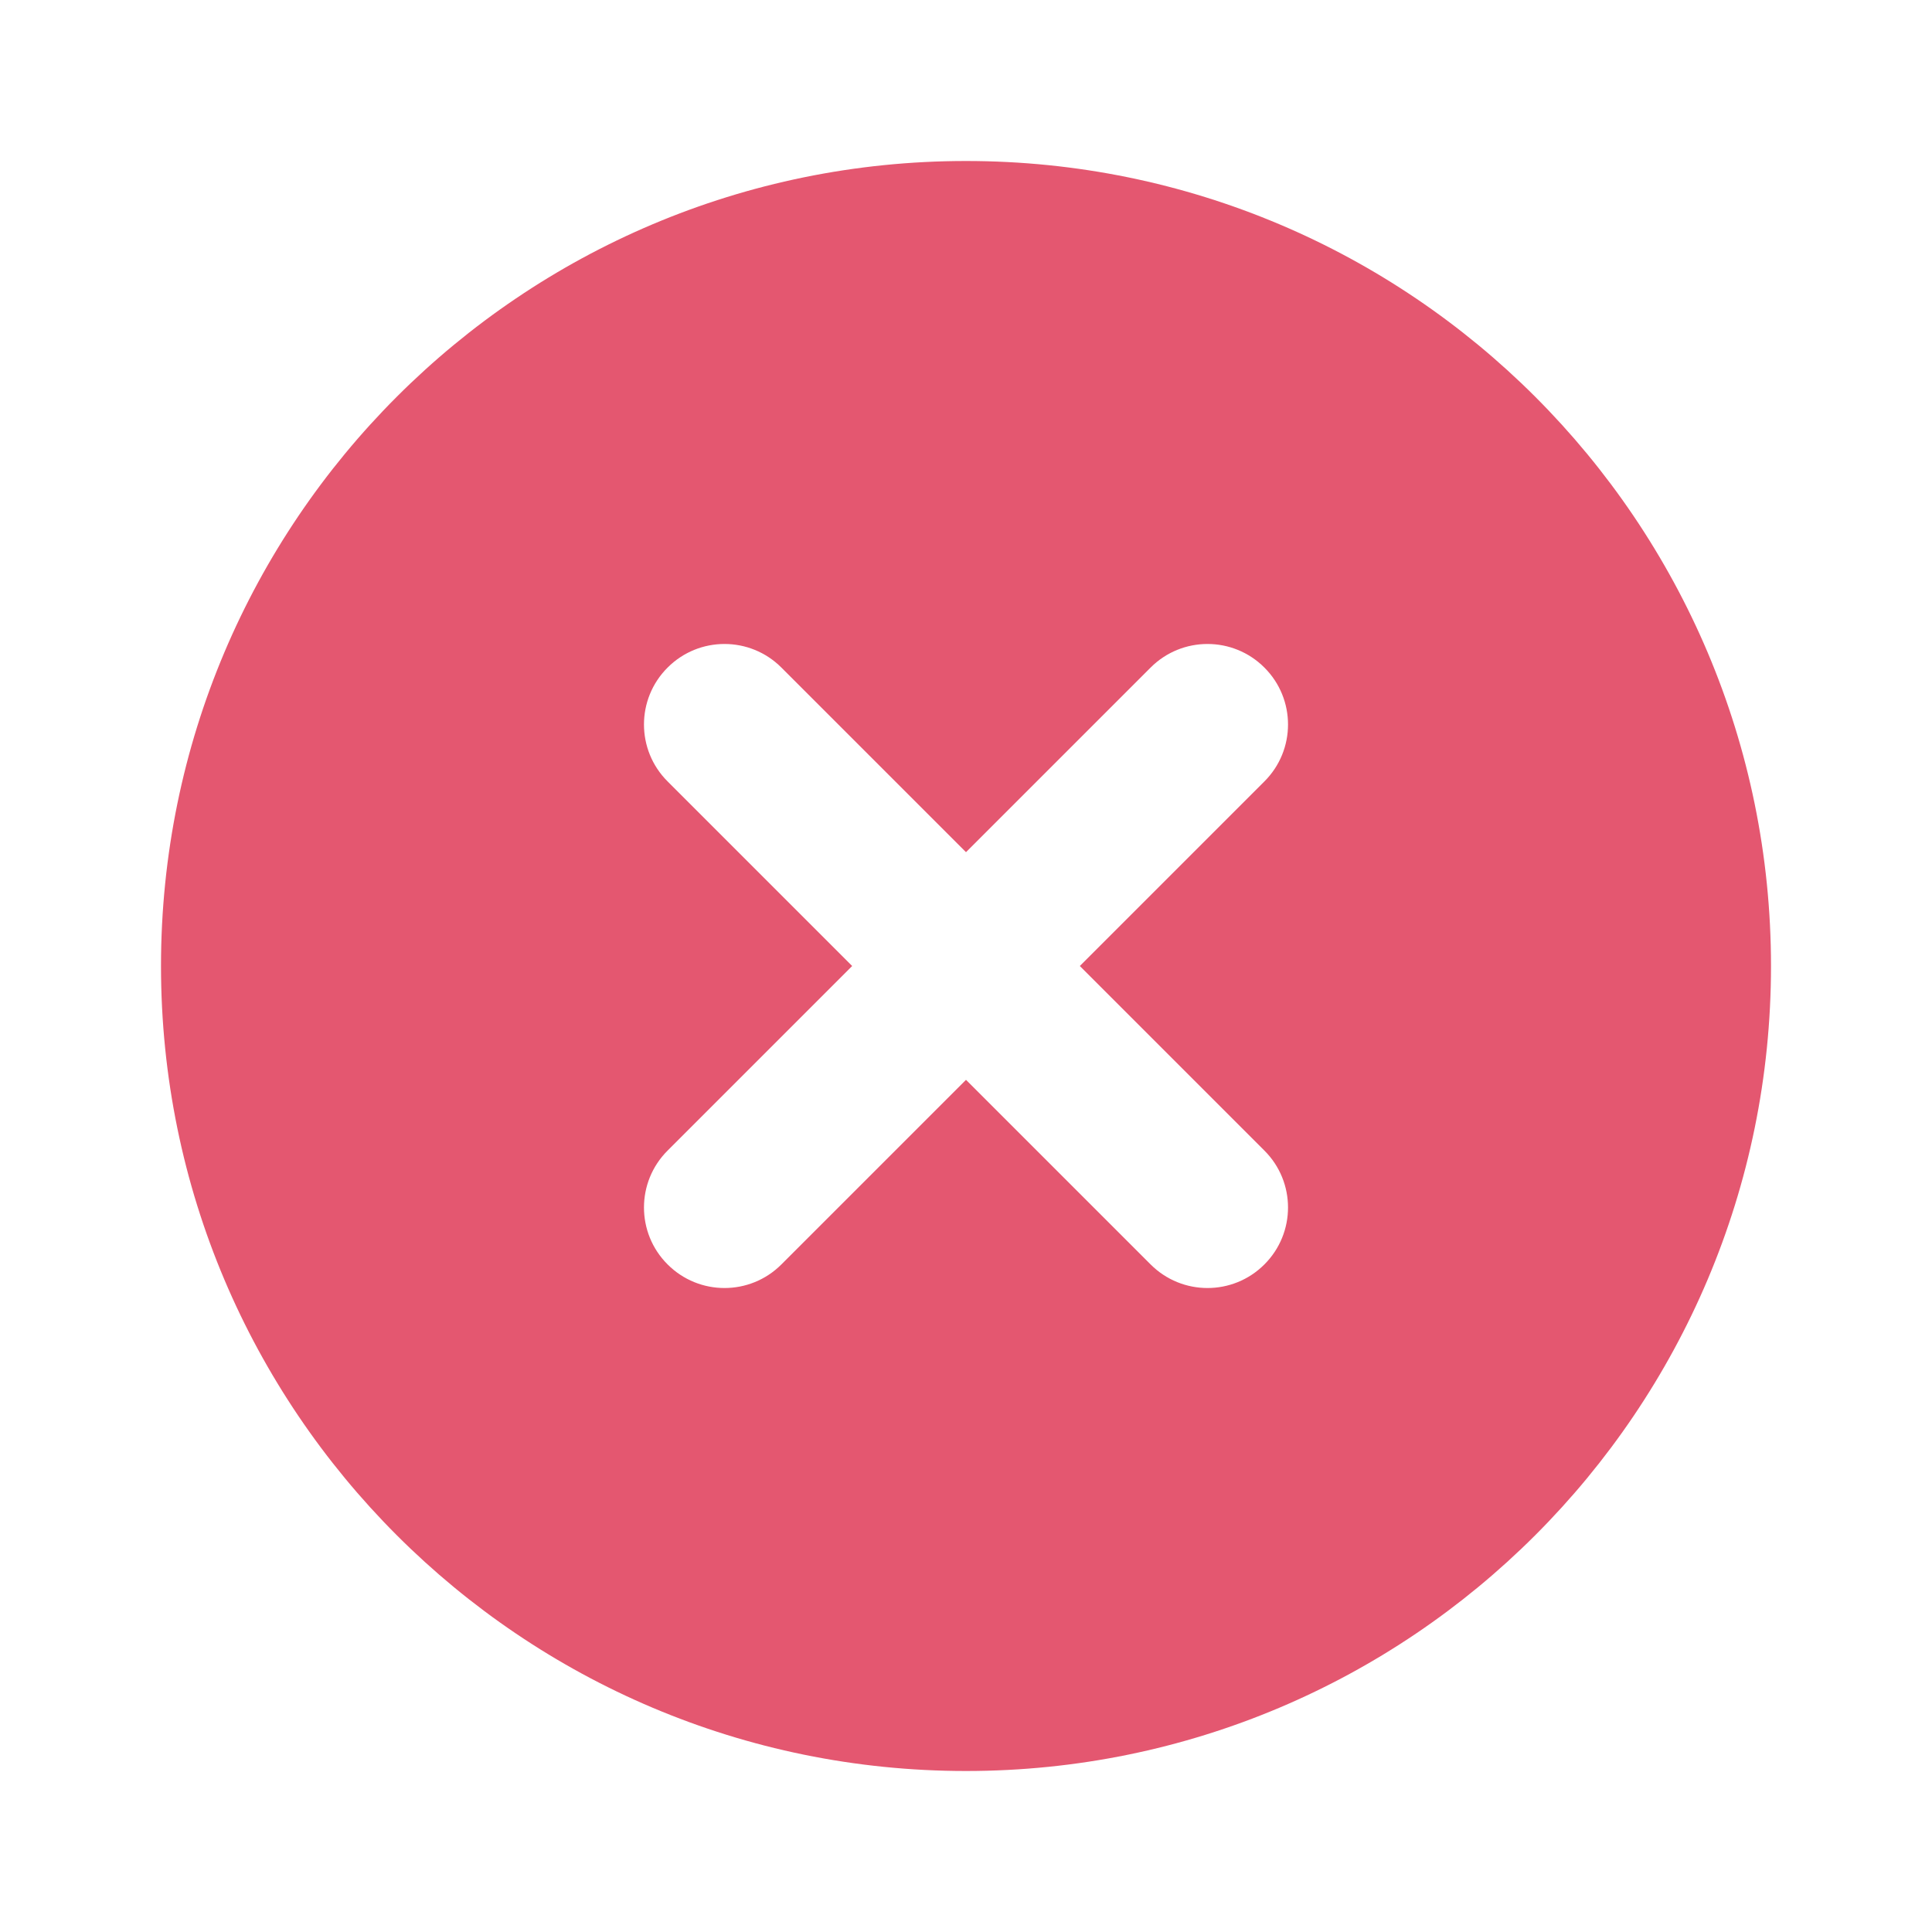
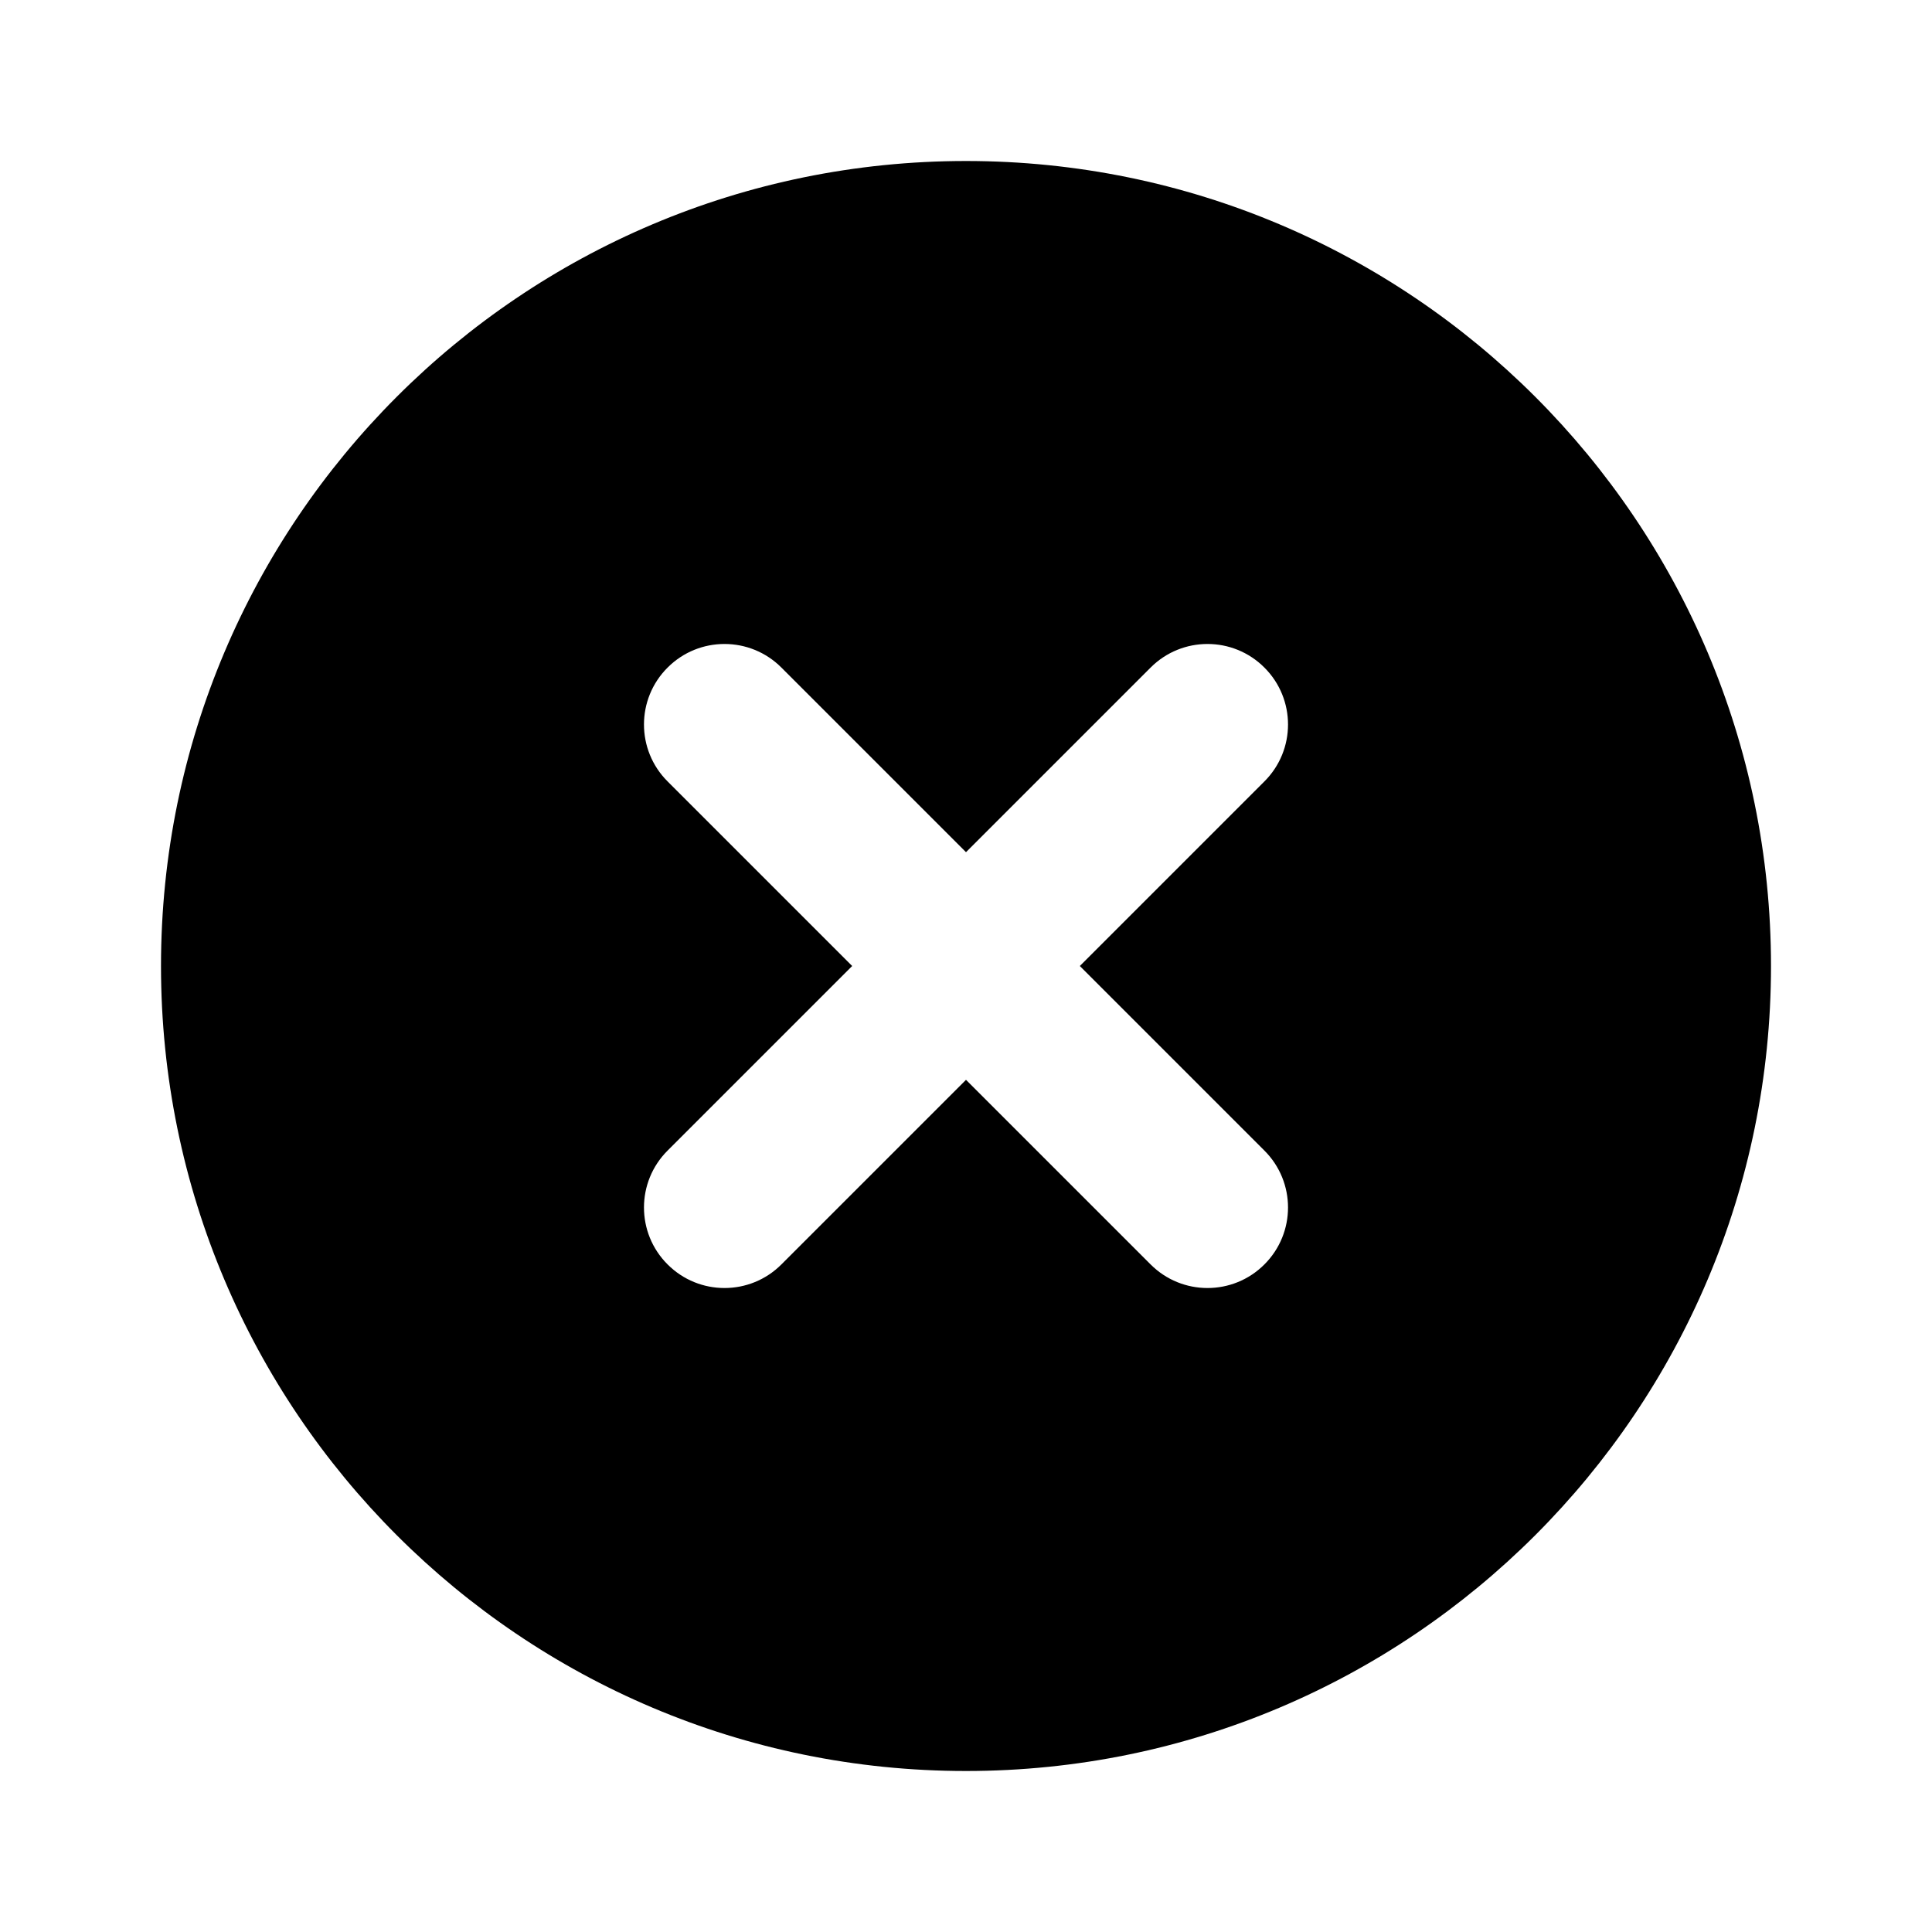
<svg xmlns="http://www.w3.org/2000/svg" viewBox="0 0 24 24" fill="none">
-   <path fill-rule="evenodd" clip-rule="evenodd" d="M12 22C17.523 22 22 17.523 22 12C22 6.477 17.523 2 12 2C6.477 2 2 6.477 2 12C2 17.523 6.477 22 12 22ZM9.707 8.293C9.317 7.902 8.683 7.902 8.293 8.293C7.902 8.683 7.902 9.317 8.293 9.707L10.586 12L8.293 14.293C7.902 14.683 7.902 15.317 8.293 15.707C8.683 16.098 9.317 16.098 9.707 15.707L12 13.414L14.293 15.707C14.683 16.098 15.317 16.098 15.707 15.707C16.098 15.317 16.098 14.683 15.707 14.293L13.414 12L15.707 9.707C16.098 9.317 16.098 8.683 15.707 8.293C15.317 7.902 14.683 7.902 14.293 8.293L12 10.586L9.707 8.293Z" fill="#E45770" class="icon-dark" />
+   <path fill-rule="evenodd" clip-rule="evenodd" d="M12 22C17.523 22 22 17.523 22 12C22 6.477 17.523 2 12 2C6.477 2 2 6.477 2 12C2 17.523 6.477 22 12 22ZM9.707 8.293C9.317 7.902 8.683 7.902 8.293 8.293C7.902 8.683 7.902 9.317 8.293 9.707L10.586 12L8.293 14.293C7.902 14.683 7.902 15.317 8.293 15.707C8.683 16.098 9.317 16.098 9.707 15.707L12 13.414L14.293 15.707C14.683 16.098 15.317 16.098 15.707 15.707C16.098 15.317 16.098 14.683 15.707 14.293L13.414 12L15.707 9.707C16.098 9.317 16.098 8.683 15.707 8.293C15.317 7.902 14.683 7.902 14.293 8.293L12 10.586L9.707 8.293Z" fill="currentColor" class="icon-dark" />
</svg>
